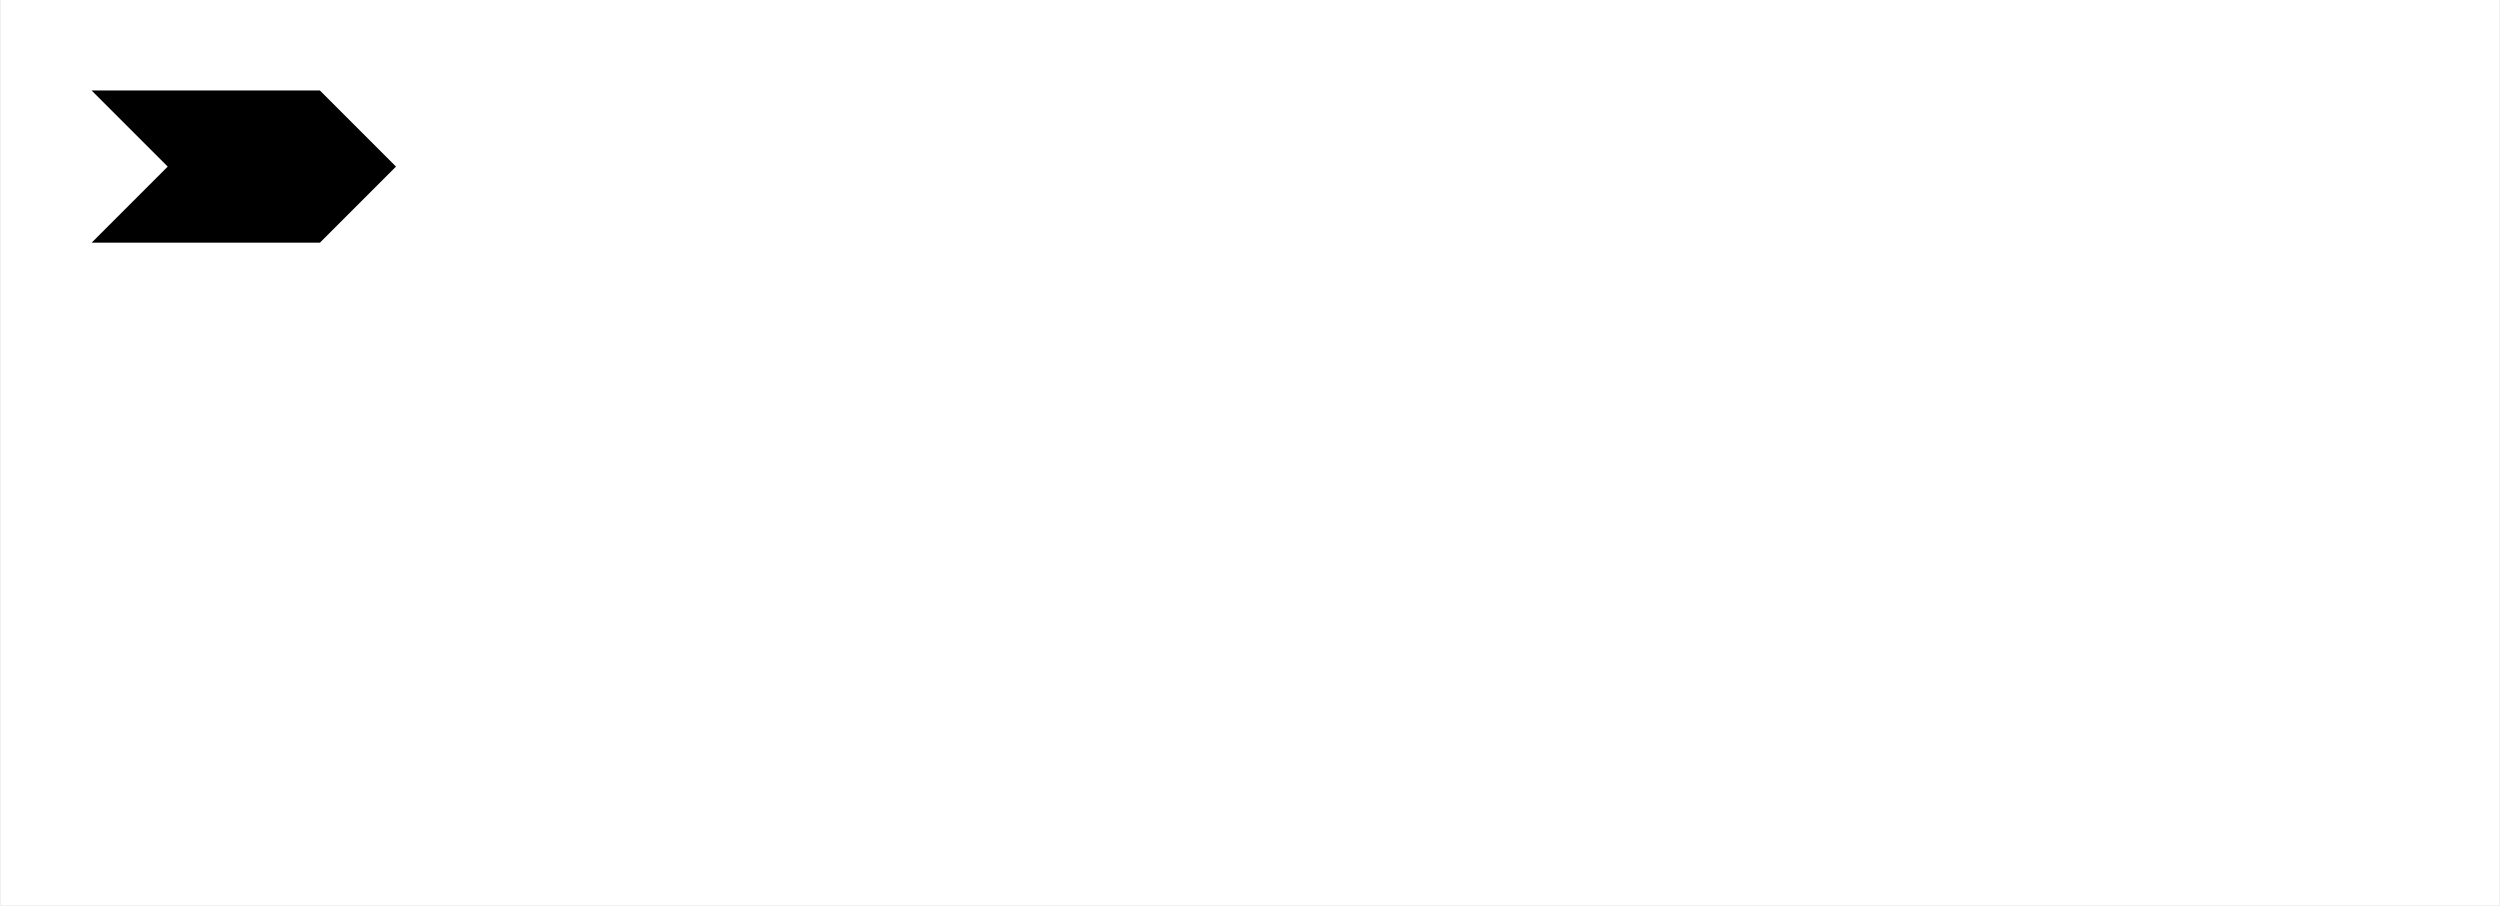
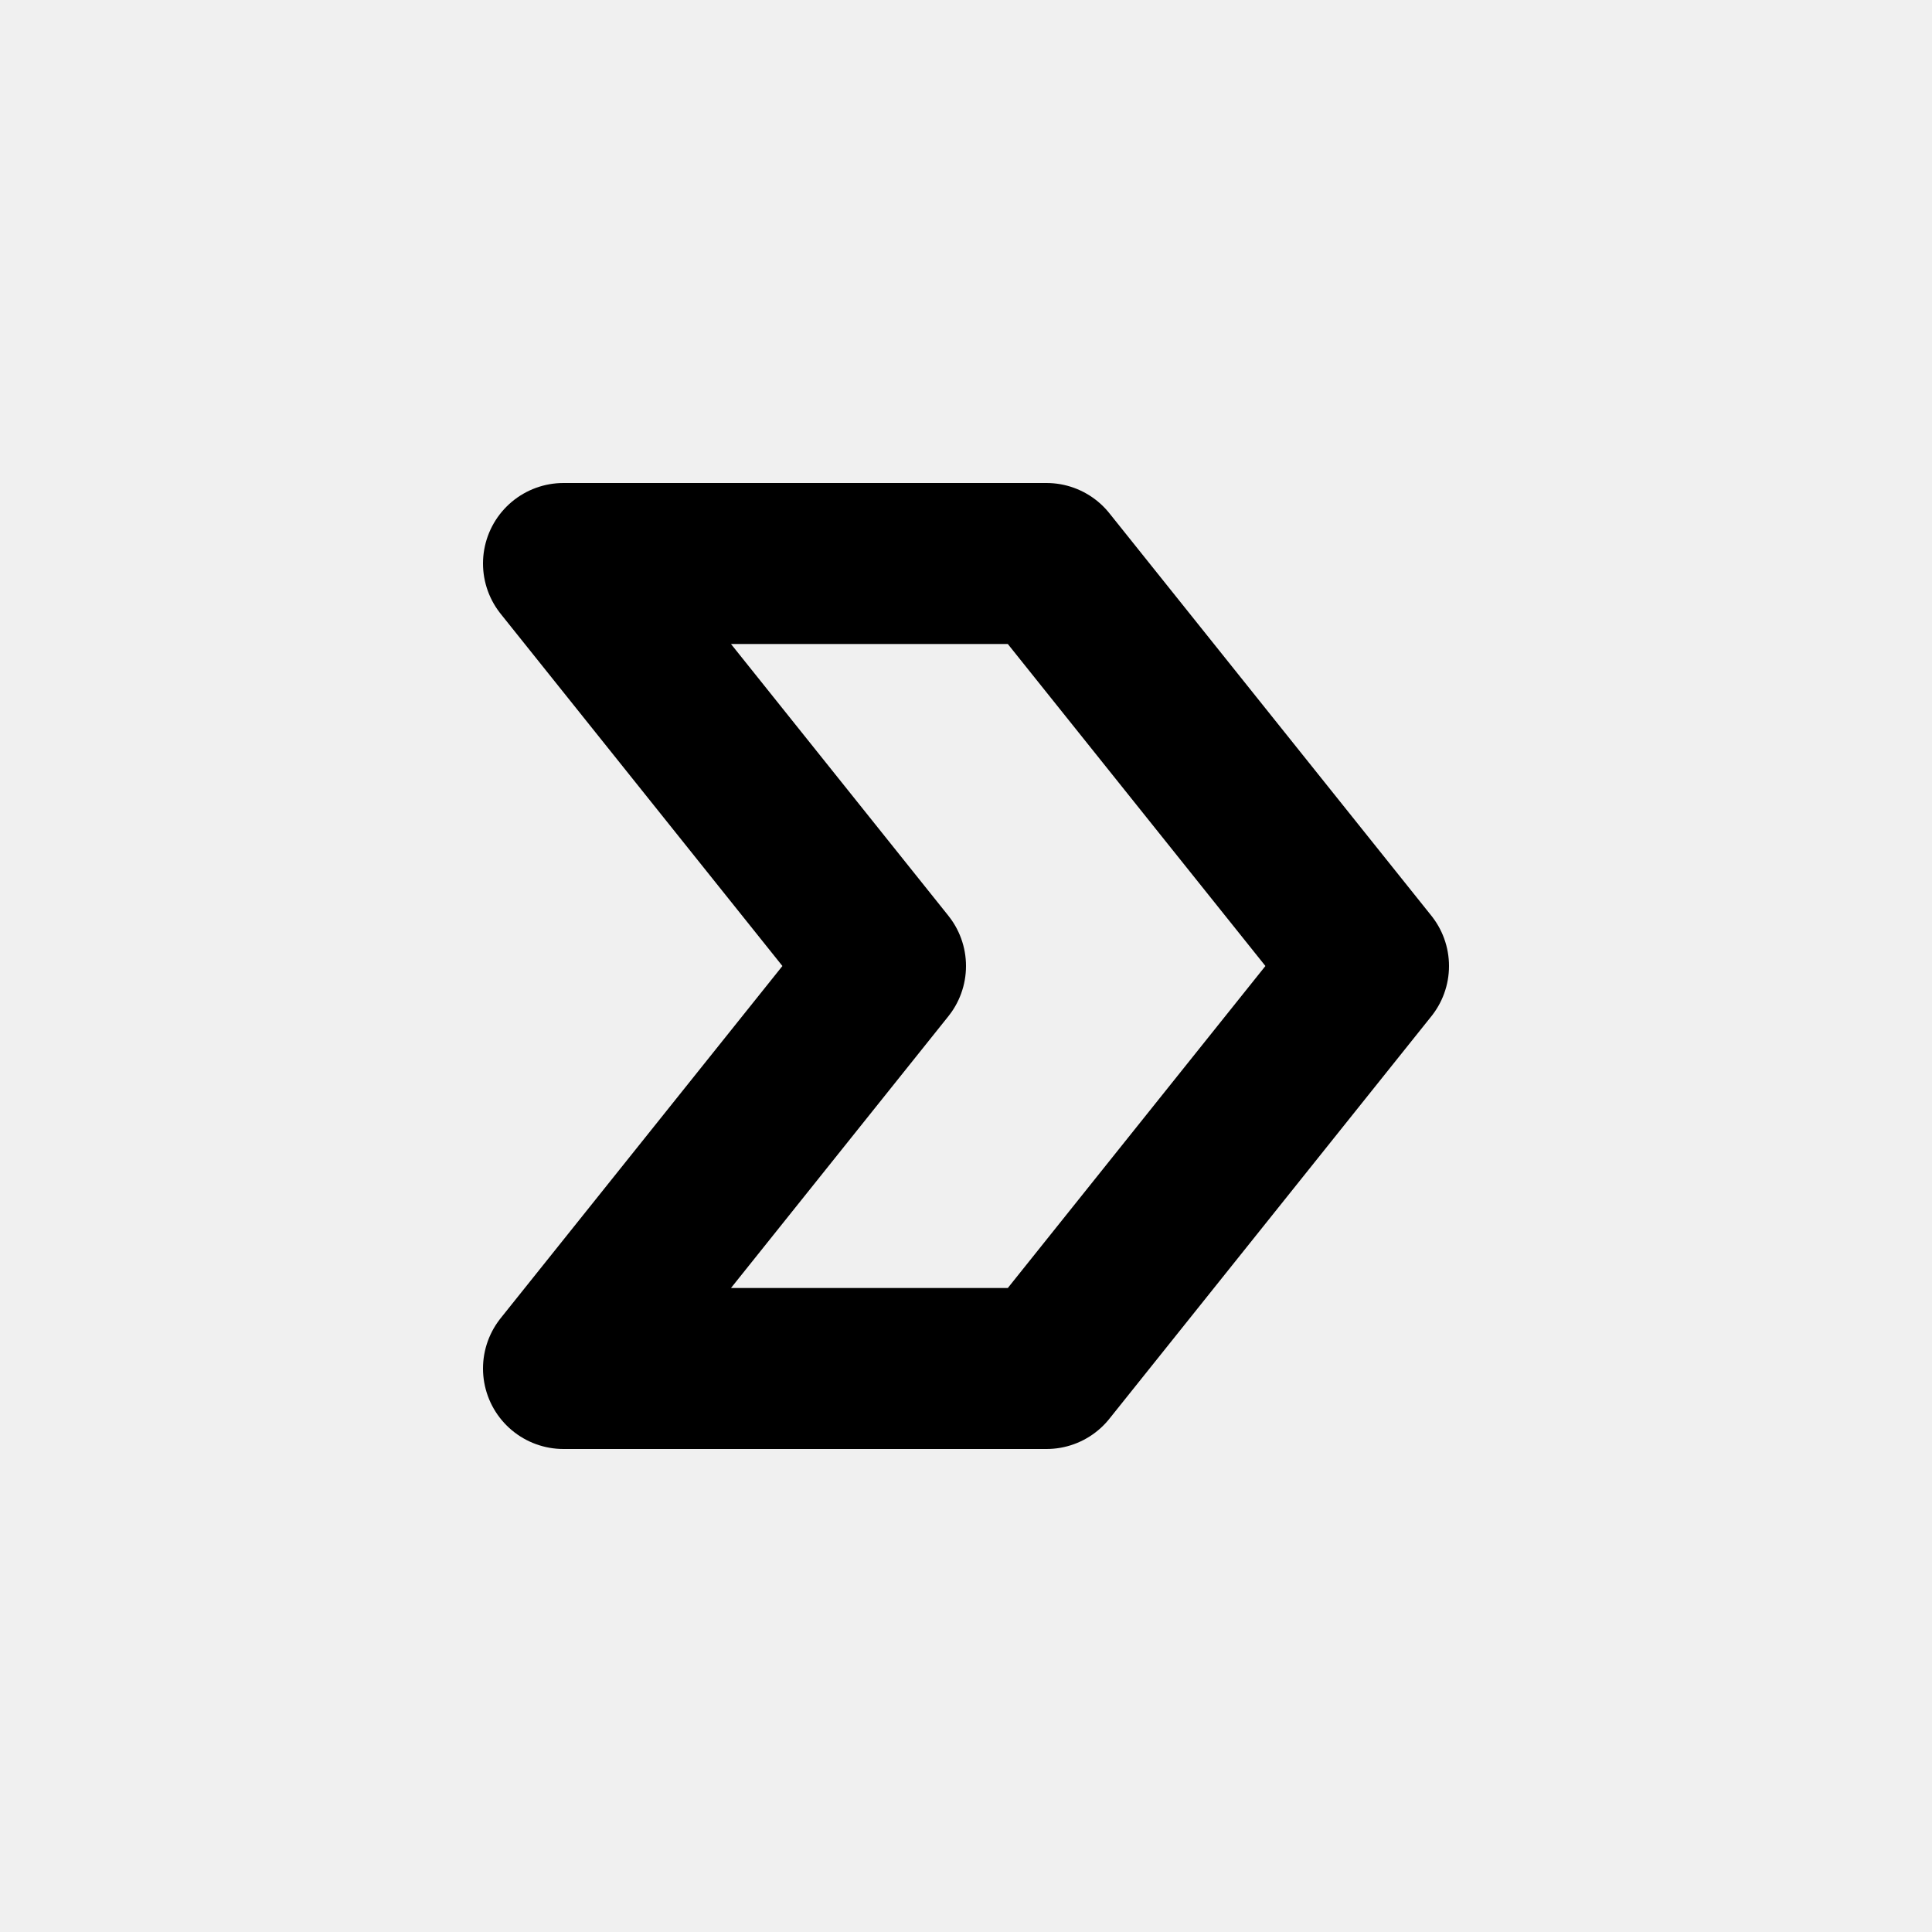
- <svg xmlns="http://www.w3.org/2000/svg" width="2048" zoomAndPan="magnify" viewBox="0 0 1536 556.5" height="742" preserveAspectRatio="xMidYMid meet" version="1.0">
-   <defs>
-     <clipPath id="f31d80c7d1">
-       <path d="M 0.688 0 L 1535.309 0 L 1535.309 556 L 0.688 556 Z M 0.688 0 " clip-rule="nonzero" />
-     </clipPath>
-     <clipPath id="9fcc5d9d3b">
-       <path d="M 56.289 55.602 L 243.305 55.602 L 243.305 149.109 L 56.289 149.109 Z M 56.289 55.602 " clip-rule="nonzero" />
-     </clipPath>
-     <clipPath id="8f5ca201bc">
-       <path d="M 56.289 55.602 L 196.551 55.602 L 243.305 102.355 L 196.551 149.109 L 56.289 149.109 L 103.043 102.355 Z M 56.289 55.602 " clip-rule="nonzero" />
-     </clipPath>
-     <clipPath id="6184ba060e">
-       <path d="M 0.289 0.602 L 187.305 0.602 L 187.305 94.109 L 0.289 94.109 Z M 0.289 0.602 " clip-rule="nonzero" />
-     </clipPath>
-     <clipPath id="4f8afe9020">
-       <path d="M 0.289 0.602 L 140.551 0.602 L 187.305 47.355 L 140.551 94.109 L 0.289 94.109 L 47.043 47.355 Z M 0.289 0.602 " clip-rule="nonzero" />
-     </clipPath>
-     <clipPath id="40297a28c4">
-       <rect x="0" width="188" y="0" height="95" />
-     </clipPath>
-   </defs>
-   <g clip-path="url(#f31d80c7d1)">
-     <path fill="#ffffff" d="M 0.688 0 L 1535.309 0 L 1535.309 556 L 0.688 556 Z M 0.688 0 " fill-opacity="1" fill-rule="nonzero" />
-     <path fill="#ffffff" d="M 0.688 0 L 1535.309 0 L 1535.309 556 L 0.688 556 Z M 0.688 0 " fill-opacity="1" fill-rule="nonzero" />
-   </g>
-   <g clip-path="url(#9fcc5d9d3b)">
-     <g clip-path="url(#8f5ca201bc)">
-       <g transform="matrix(1, 0, 0, 1, 56, 55)">
-         <g clip-path="url(#40297a28c4)">
-           <g clip-path="url(#6184ba060e)">
-             <g clip-path="url(#4f8afe9020)">
-               <path fill="#000000" d="M 0.289 0.602 L 187.305 0.602 L 187.305 94.109 L 0.289 94.109 Z M 0.289 0.602 " fill-opacity="1" fill-rule="nonzero" />
-             </g>
-           </g>
-         </g>
-       </g>
-     </g>
-   </g>
+ <svg xmlns="http://www.w3.org/2000/svg" width="512" height="512" viewBox="0 0 24 24">
+   <path fill="none" stroke="#000000" stroke-linecap="round" stroke-linejoin="round" stroke-width="2" d="M13 7H7l4 5l-4 5h6l4-5z" />
</svg>
